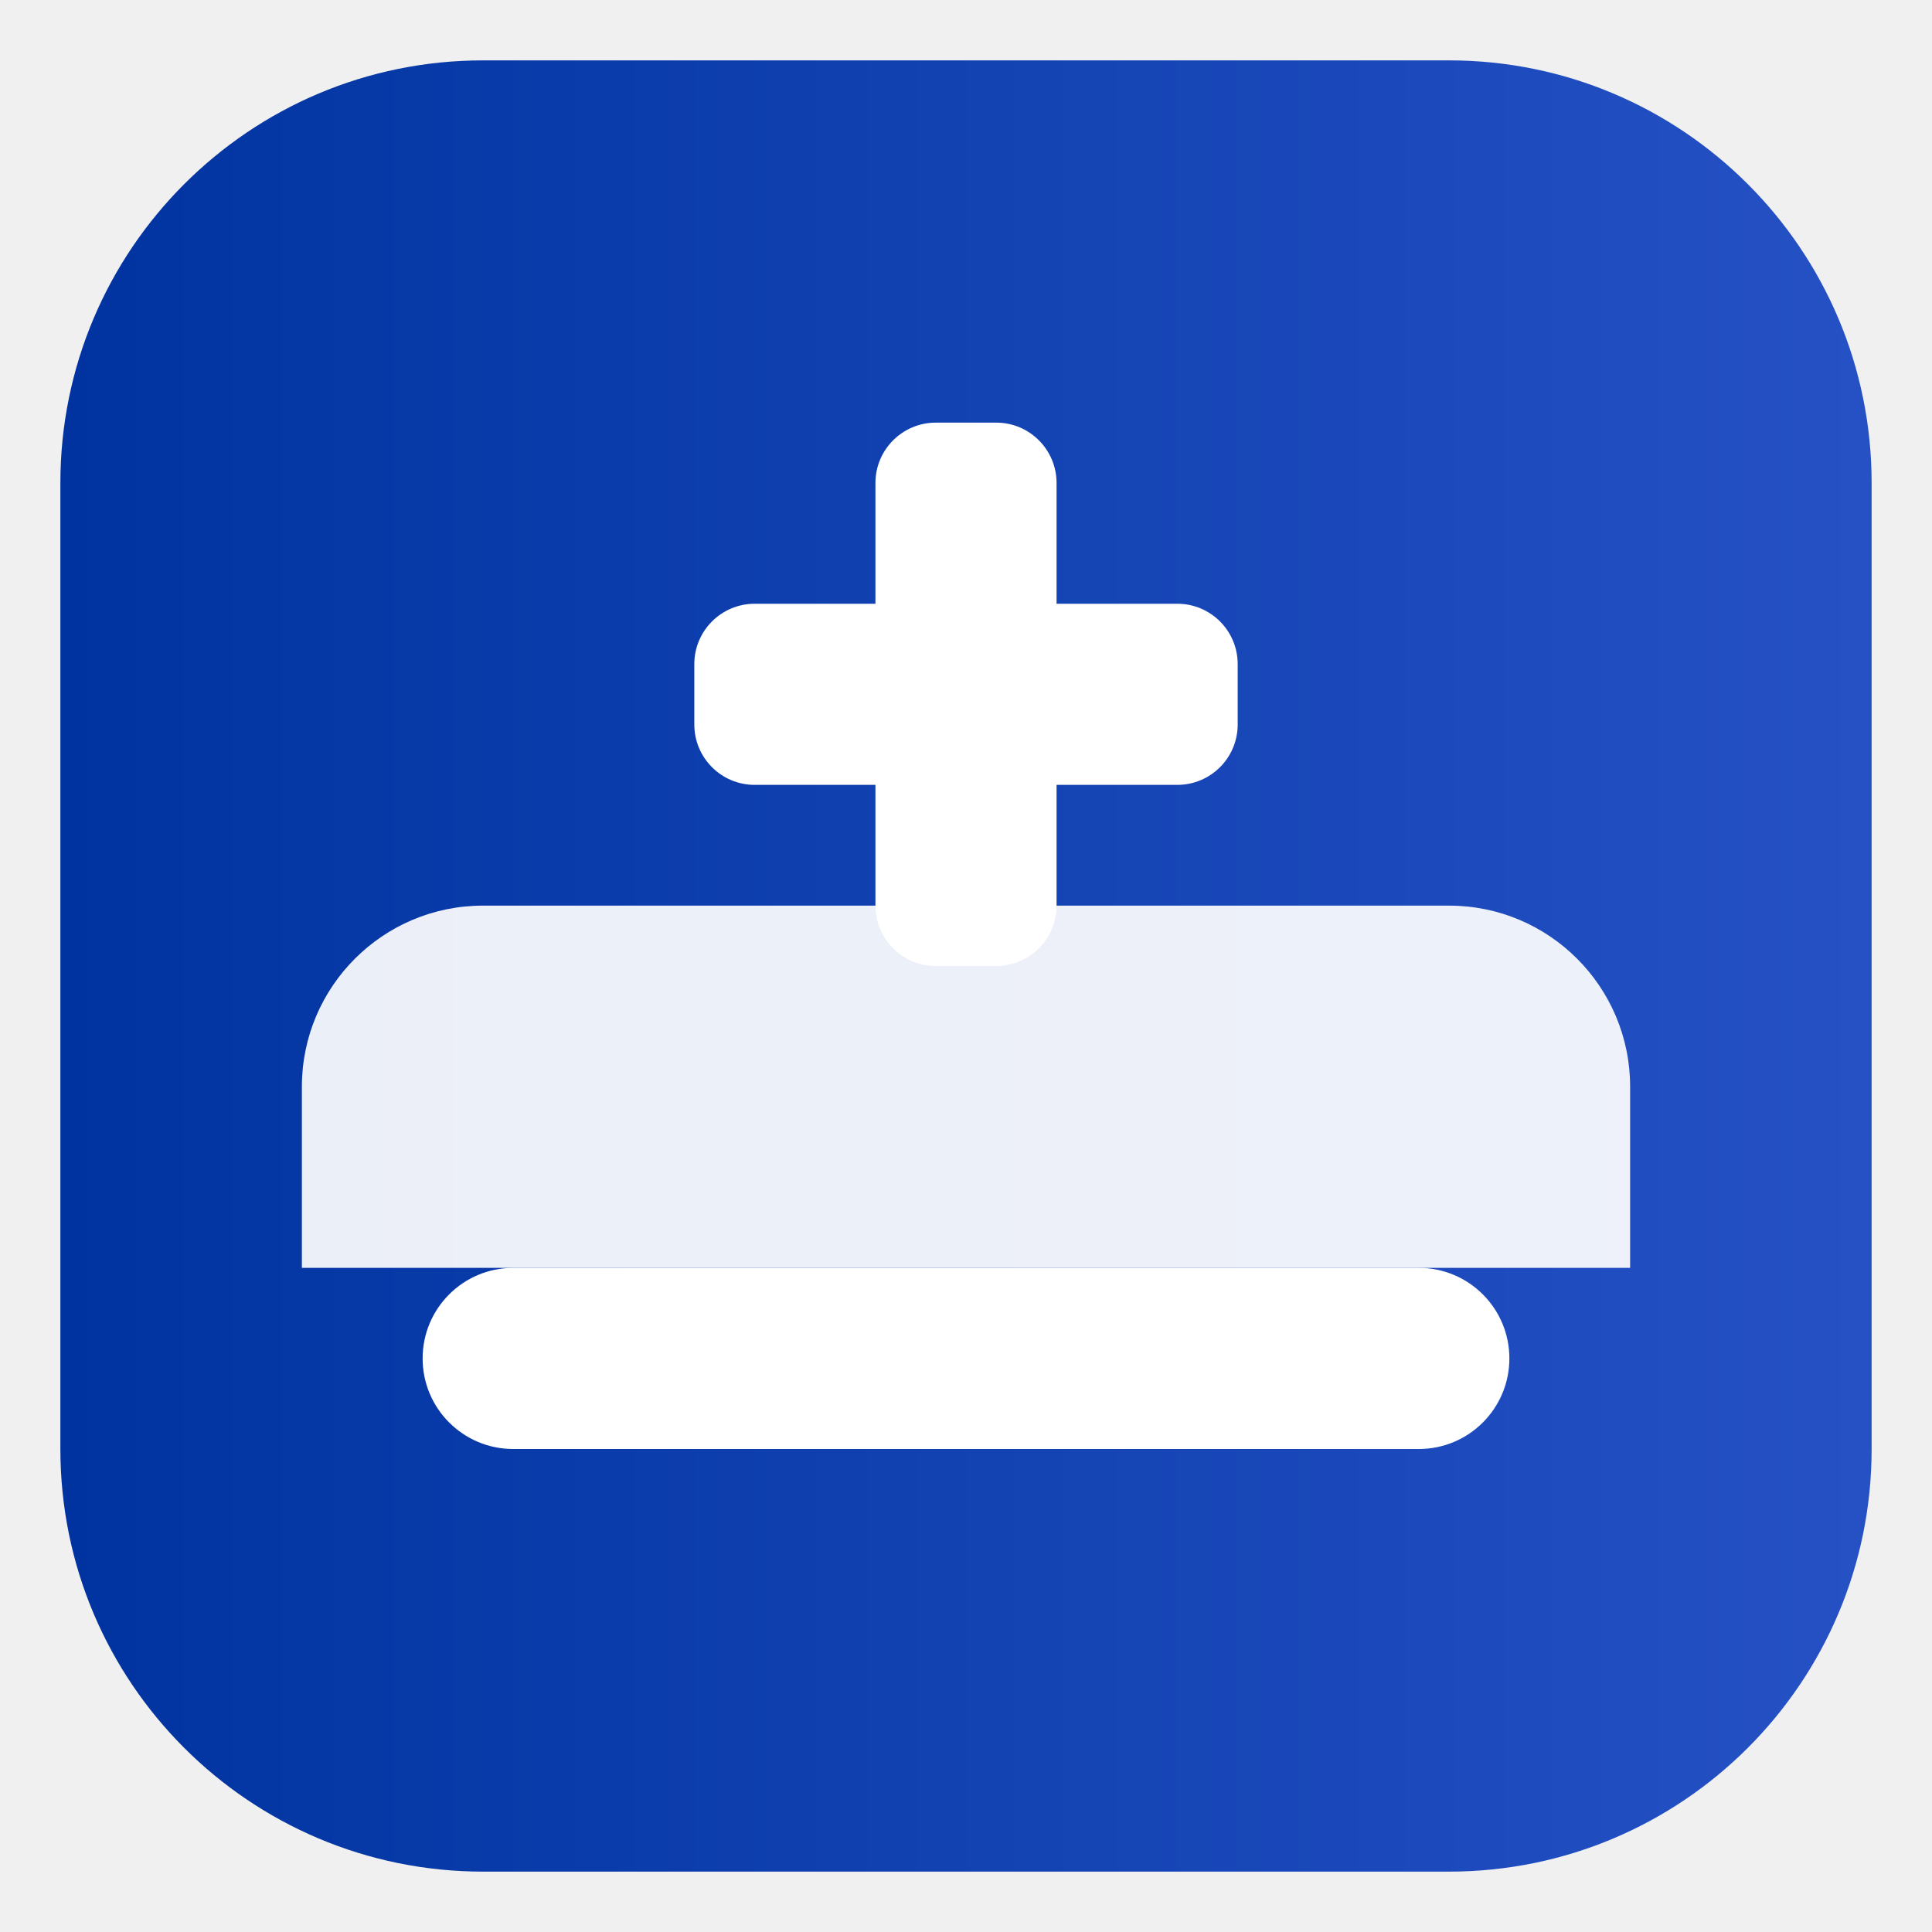
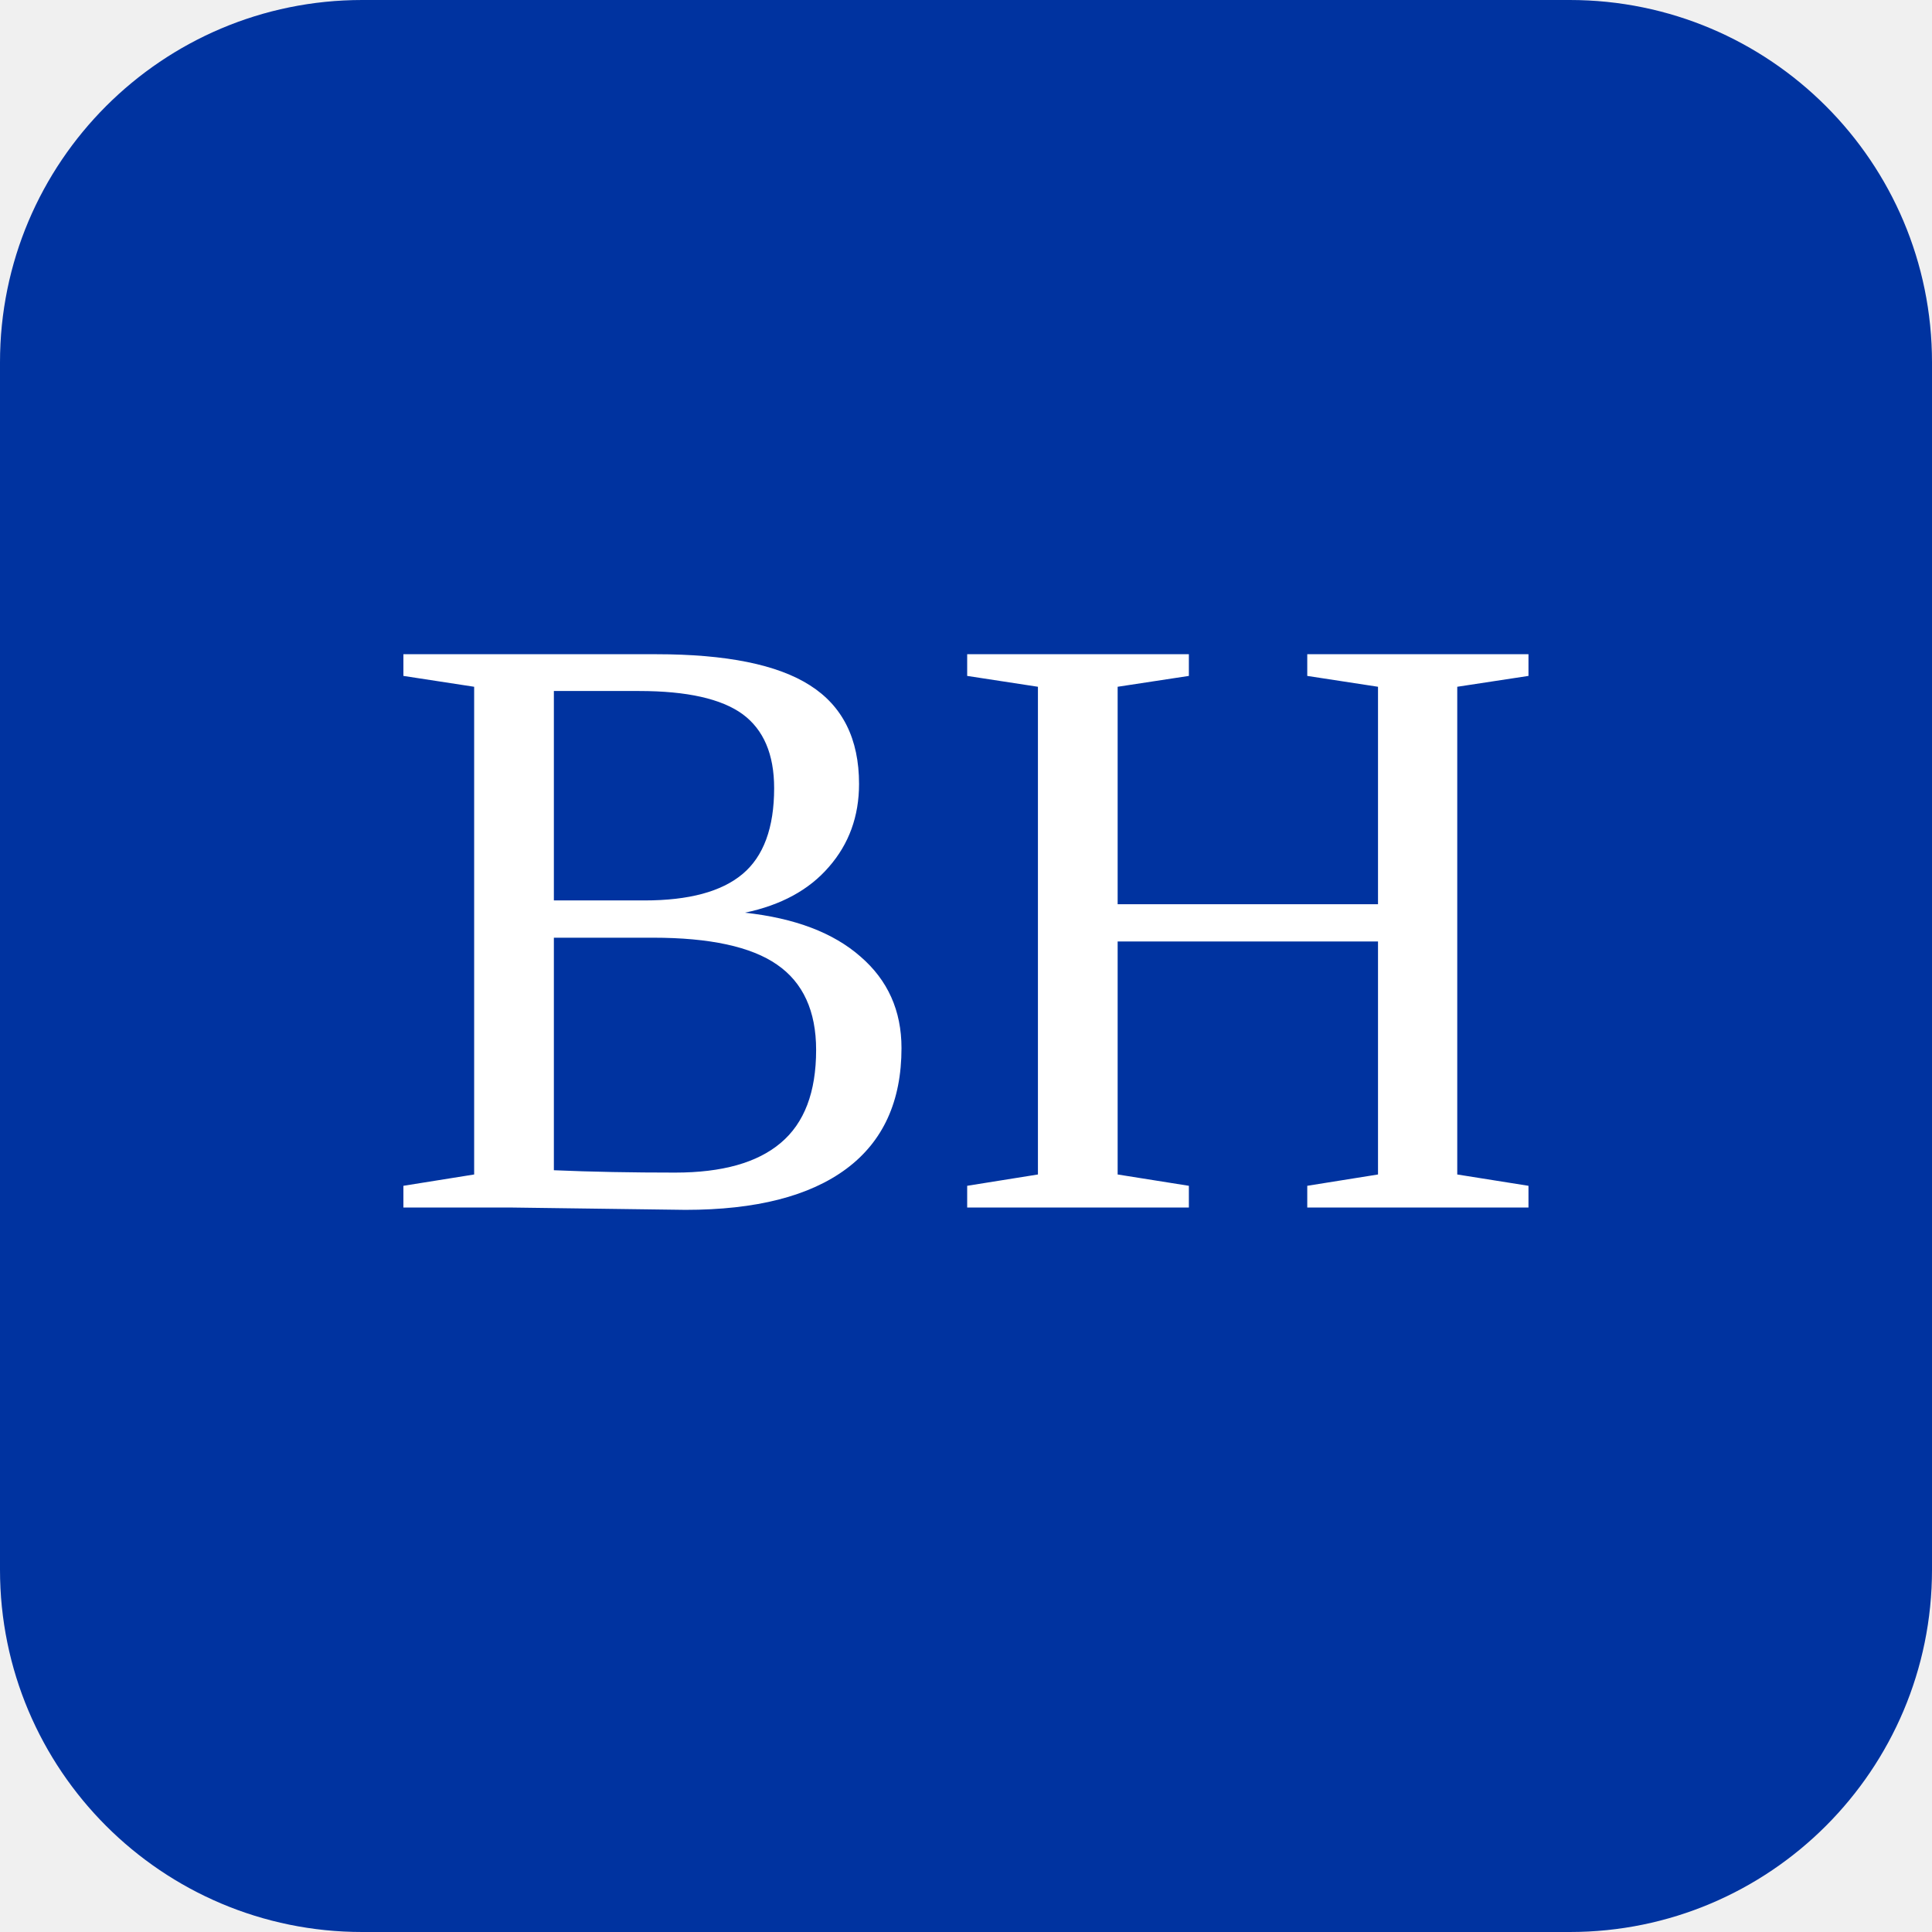
<svg xmlns="http://www.w3.org/2000/svg" viewBox="0 0 64 64">
-   <defs>
-     <linearGradient id="g" x1="0" x2="1">
-       <stop offset="0" stop-color="#0033A0" />
-       <stop offset="1" stop-color="#2551c5" />
-     </linearGradient>
-   </defs>
-   <rect x="2" y="2" width="60" height="60" rx="14" fill="url(#g)" />
-   <path d="M16 30h32a6 6 0 0 1 6 6v6H10v-6a6 6 0 0 1 6-6z" fill="#fff" opacity="0.92" />
-   <rect x="14" y="42" width="36" height="6" rx="3" fill="#fff" />
-   <rect x="29" y="14" width="6" height="18" rx="2" fill="#fff" />
-   <rect x="23" y="20" width="18" height="6" rx="2" fill="#fff" />
+   <rect width="64" height="64" rx="12" fill="#0033A0" />
+   <text x="32" y="40" font-size="28" text-anchor="middle" fill="white">BH</text>
</svg>
